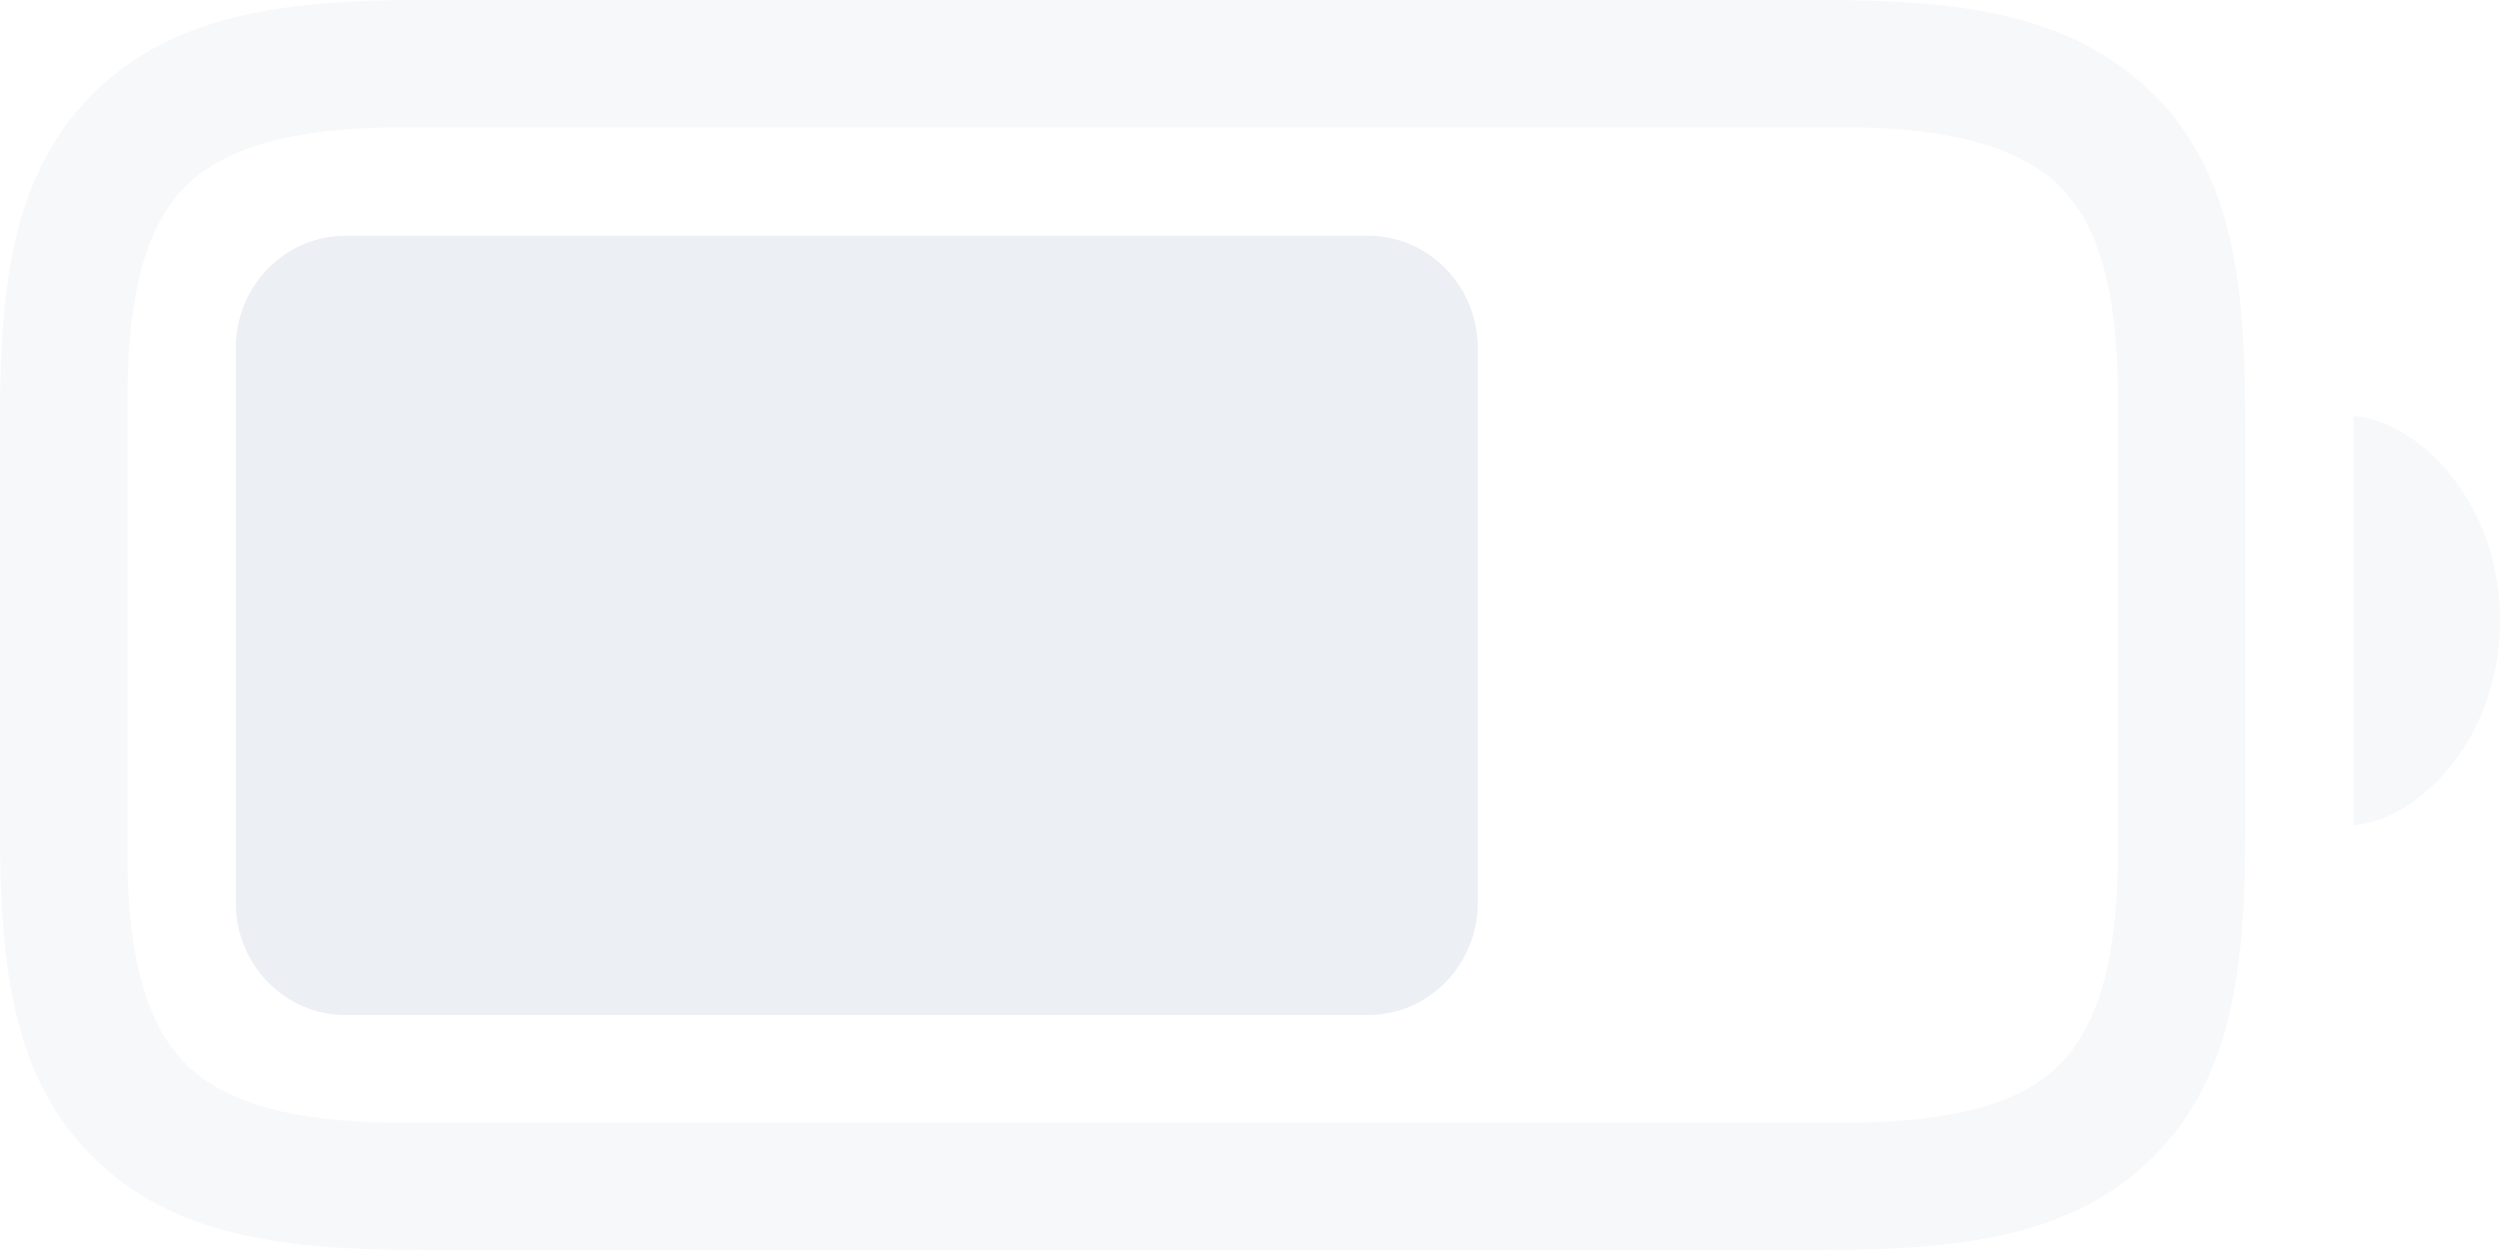
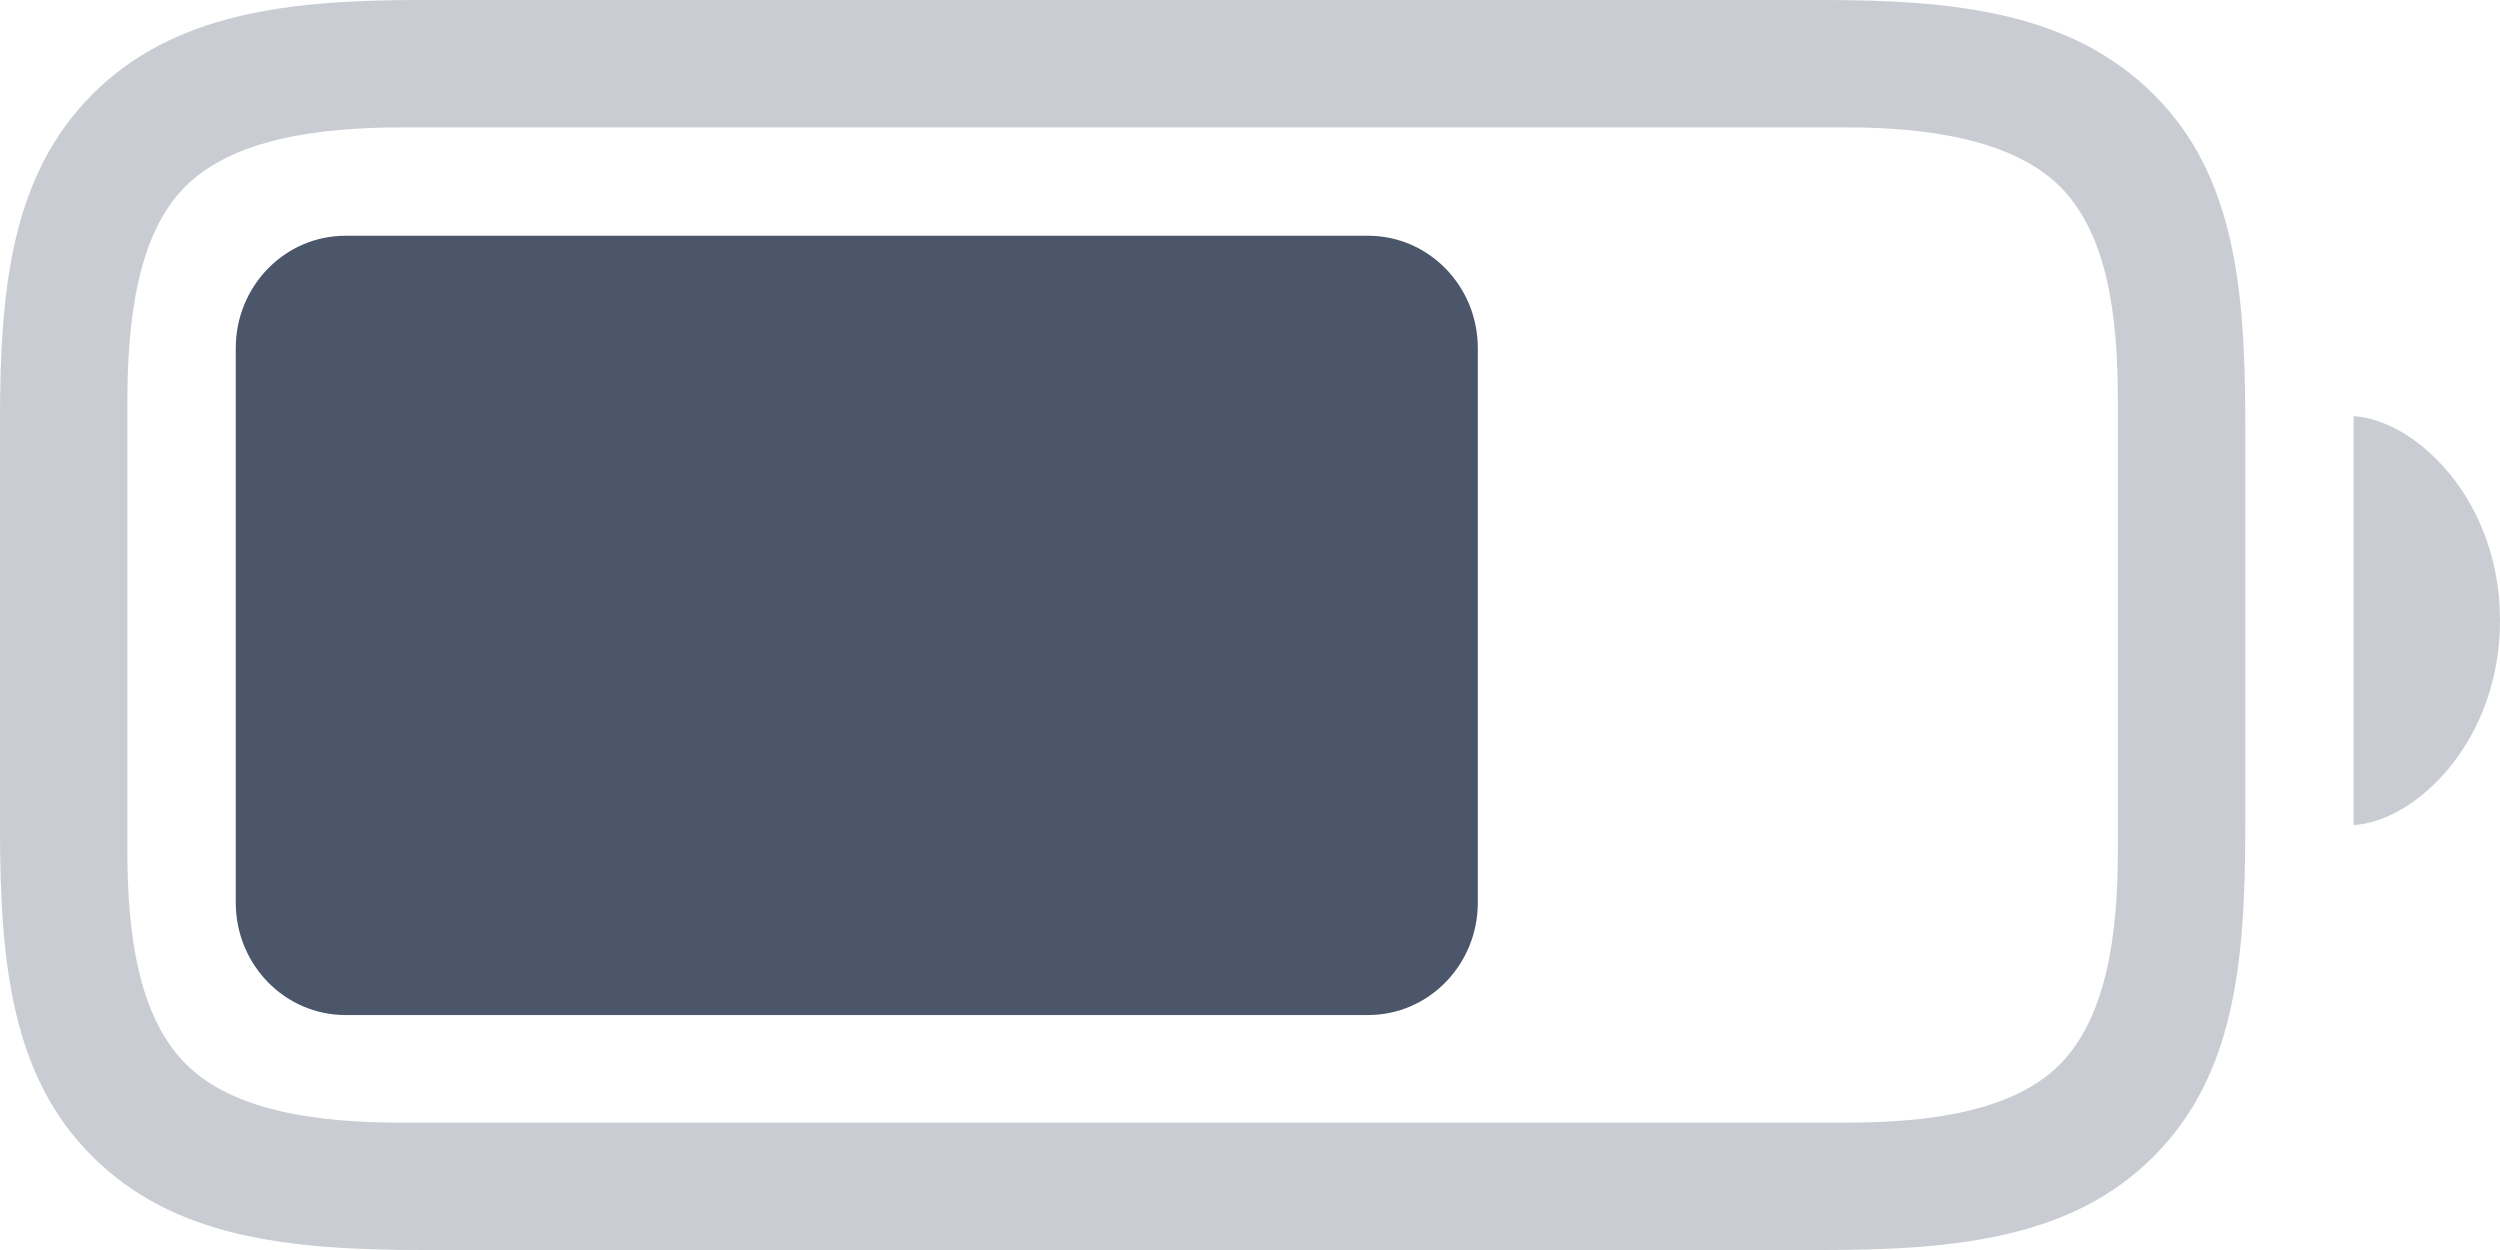
<svg xmlns="http://www.w3.org/2000/svg" fill="#000000" width="800" height="400" viewBox="0 0 56 28" version="1.1" id="svg28">
  <defs id="defs32" />
-   <path id="path26" style="display:inline;fill:#eceff4;fill-opacity:0.4;stroke-width:1;stroke-dasharray:none" d="M 9.41,0 C 6.433,0 3.881,0.301 2.073,2.109 0.266,3.916 0,6.433 0,9.41 v 9.144 c 0,3.03 0.266,5.565 2.073,7.354 C 3.881,27.716 6.433,28 9.463,28 H 40.848 c 3.03,0 5.582,-0.284 7.39,-2.091 1.808,-1.808 2.056,-4.324 2.056,-7.354 v -9.091 c 0,-3.03 -0.248,-5.565 -2.056,-7.354 C 46.413,0.301 43.879,0 40.848,0 Z M 9.02,2.853 H 41.344 c 1.808,0 3.739,0.266 4.803,1.329 1.081,1.081 1.293,2.959 1.293,4.785 v 10.084 c 0,1.825 -0.231,3.704 -1.293,4.785 -1.063,1.081 -2.995,1.311 -4.803,1.311 H 8.967 C 7.142,25.147 5.228,24.899 4.165,23.836 3.084,22.754 2.853,20.876 2.853,19.051 V 9.02 c 0,-1.861 0.23,-3.775 1.294,-4.838 C 5.228,3.101 7.16,2.853 9.02,2.853 Z m 43.701,6.468 v 9.162 C 54.121,18.395 56,16.605 56,13.894 56,11.2 54.121,9.41 52.722,9.321 Z" />
-   <rect style="fill:#eceff4;fill-opacity:1;stroke-width:0.081" id="rect2960" width="27.822" height="17.456" x="5.281" y="5.281" rx="2.457" ry="2.517" />
+   <path id="path26" style="display:inline;fill:#4c566a;fill-opacity:0.302;stroke-width:1;stroke-dasharray:none" d="M 9.41,0 C 6.433,0 3.881,0.301 2.073,2.109 0.266,3.916 0,6.433 0,9.41 v 9.144 c 0,3.03 0.266,5.565 2.073,7.354 C 3.881,27.716 6.433,28 9.463,28 H 40.848 c 3.03,0 5.582,-0.284 7.39,-2.091 1.808,-1.808 2.056,-4.324 2.056,-7.354 v -9.091 c 0,-3.03 -0.248,-5.565 -2.056,-7.354 C 46.413,0.301 43.879,0 40.848,0 Z M 9.02,2.853 H 41.344 c 1.808,0 3.739,0.266 4.803,1.329 1.081,1.081 1.293,2.959 1.293,4.785 v 10.084 c 0,1.825 -0.231,3.704 -1.293,4.785 -1.063,1.081 -2.995,1.311 -4.803,1.311 H 8.967 C 7.142,25.147 5.228,24.899 4.165,23.836 3.084,22.754 2.853,20.876 2.853,19.051 V 9.02 c 0,-1.861 0.23,-3.775 1.294,-4.838 C 5.228,3.101 7.16,2.853 9.02,2.853 Z m 43.701,6.468 v 9.162 C 54.121,18.395 56,16.605 56,13.894 56,11.2 54.121,9.41 52.722,9.321 Z" />
+   <rect style="fill:#4c566a;fill-opacity:1;stroke-width:0.081" id="rect2960" width="27.822" height="17.456" x="5.281" y="5.281" rx="2.457" ry="2.517" />
</svg>
